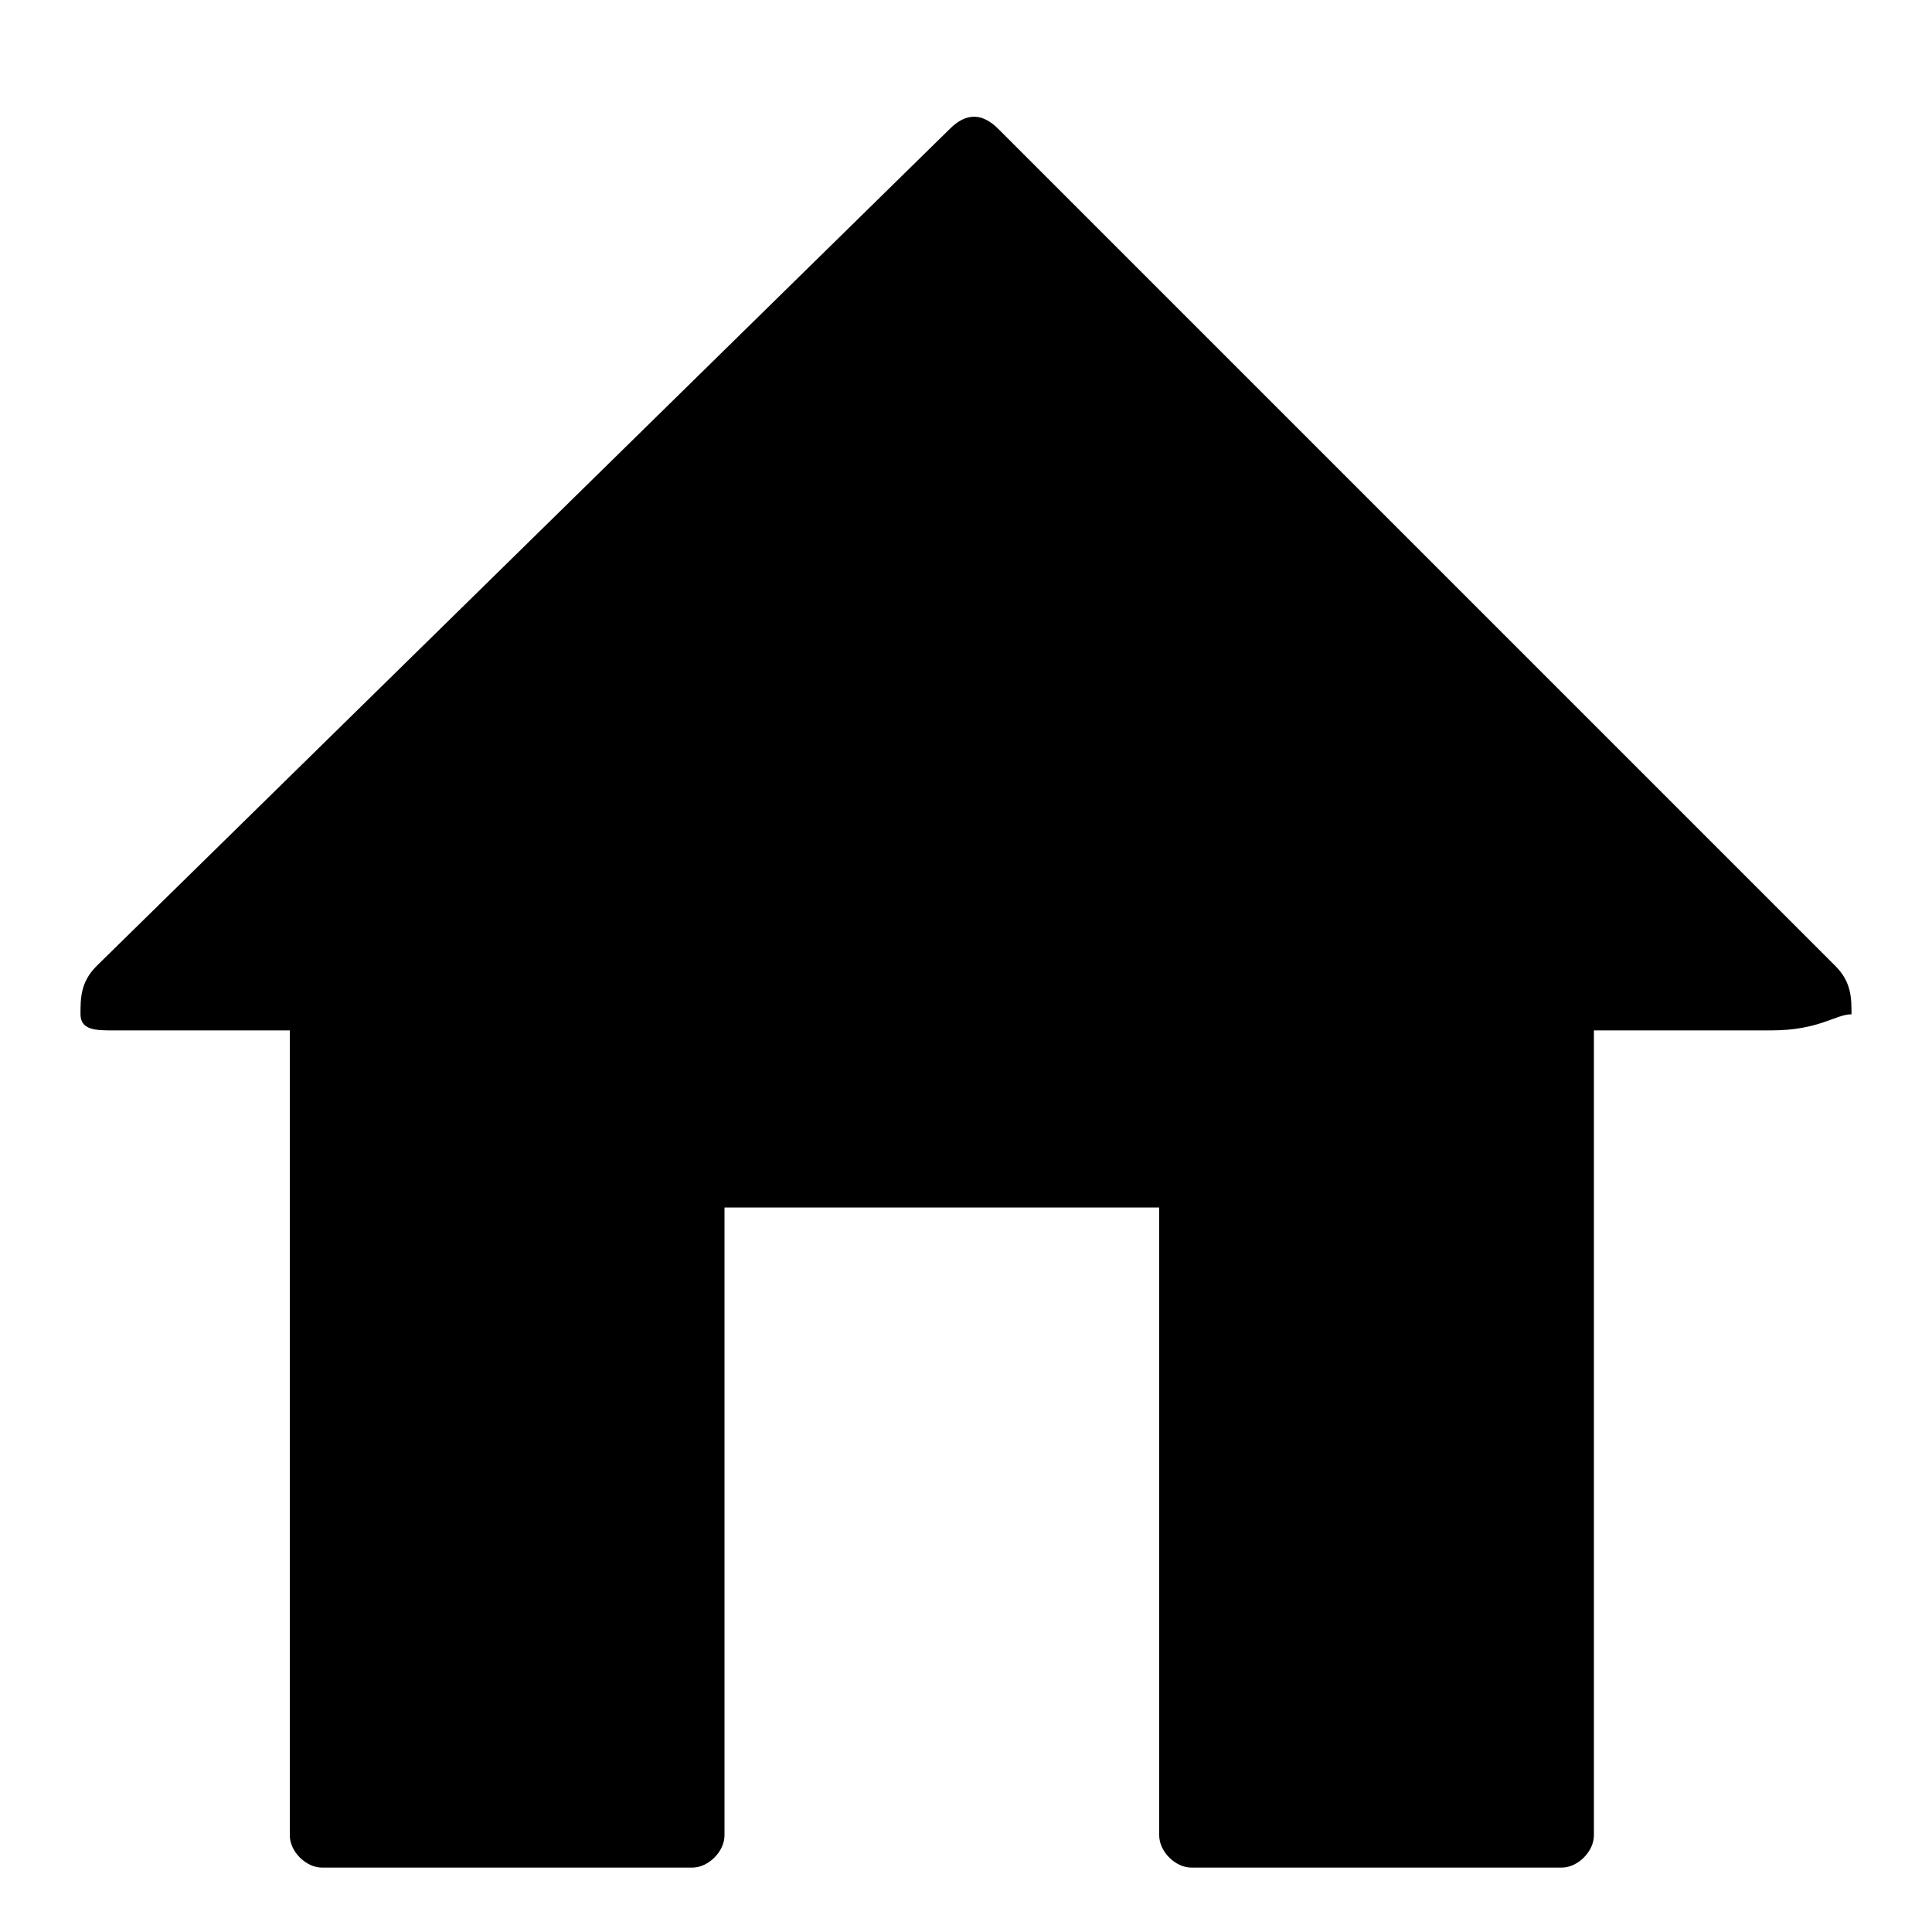
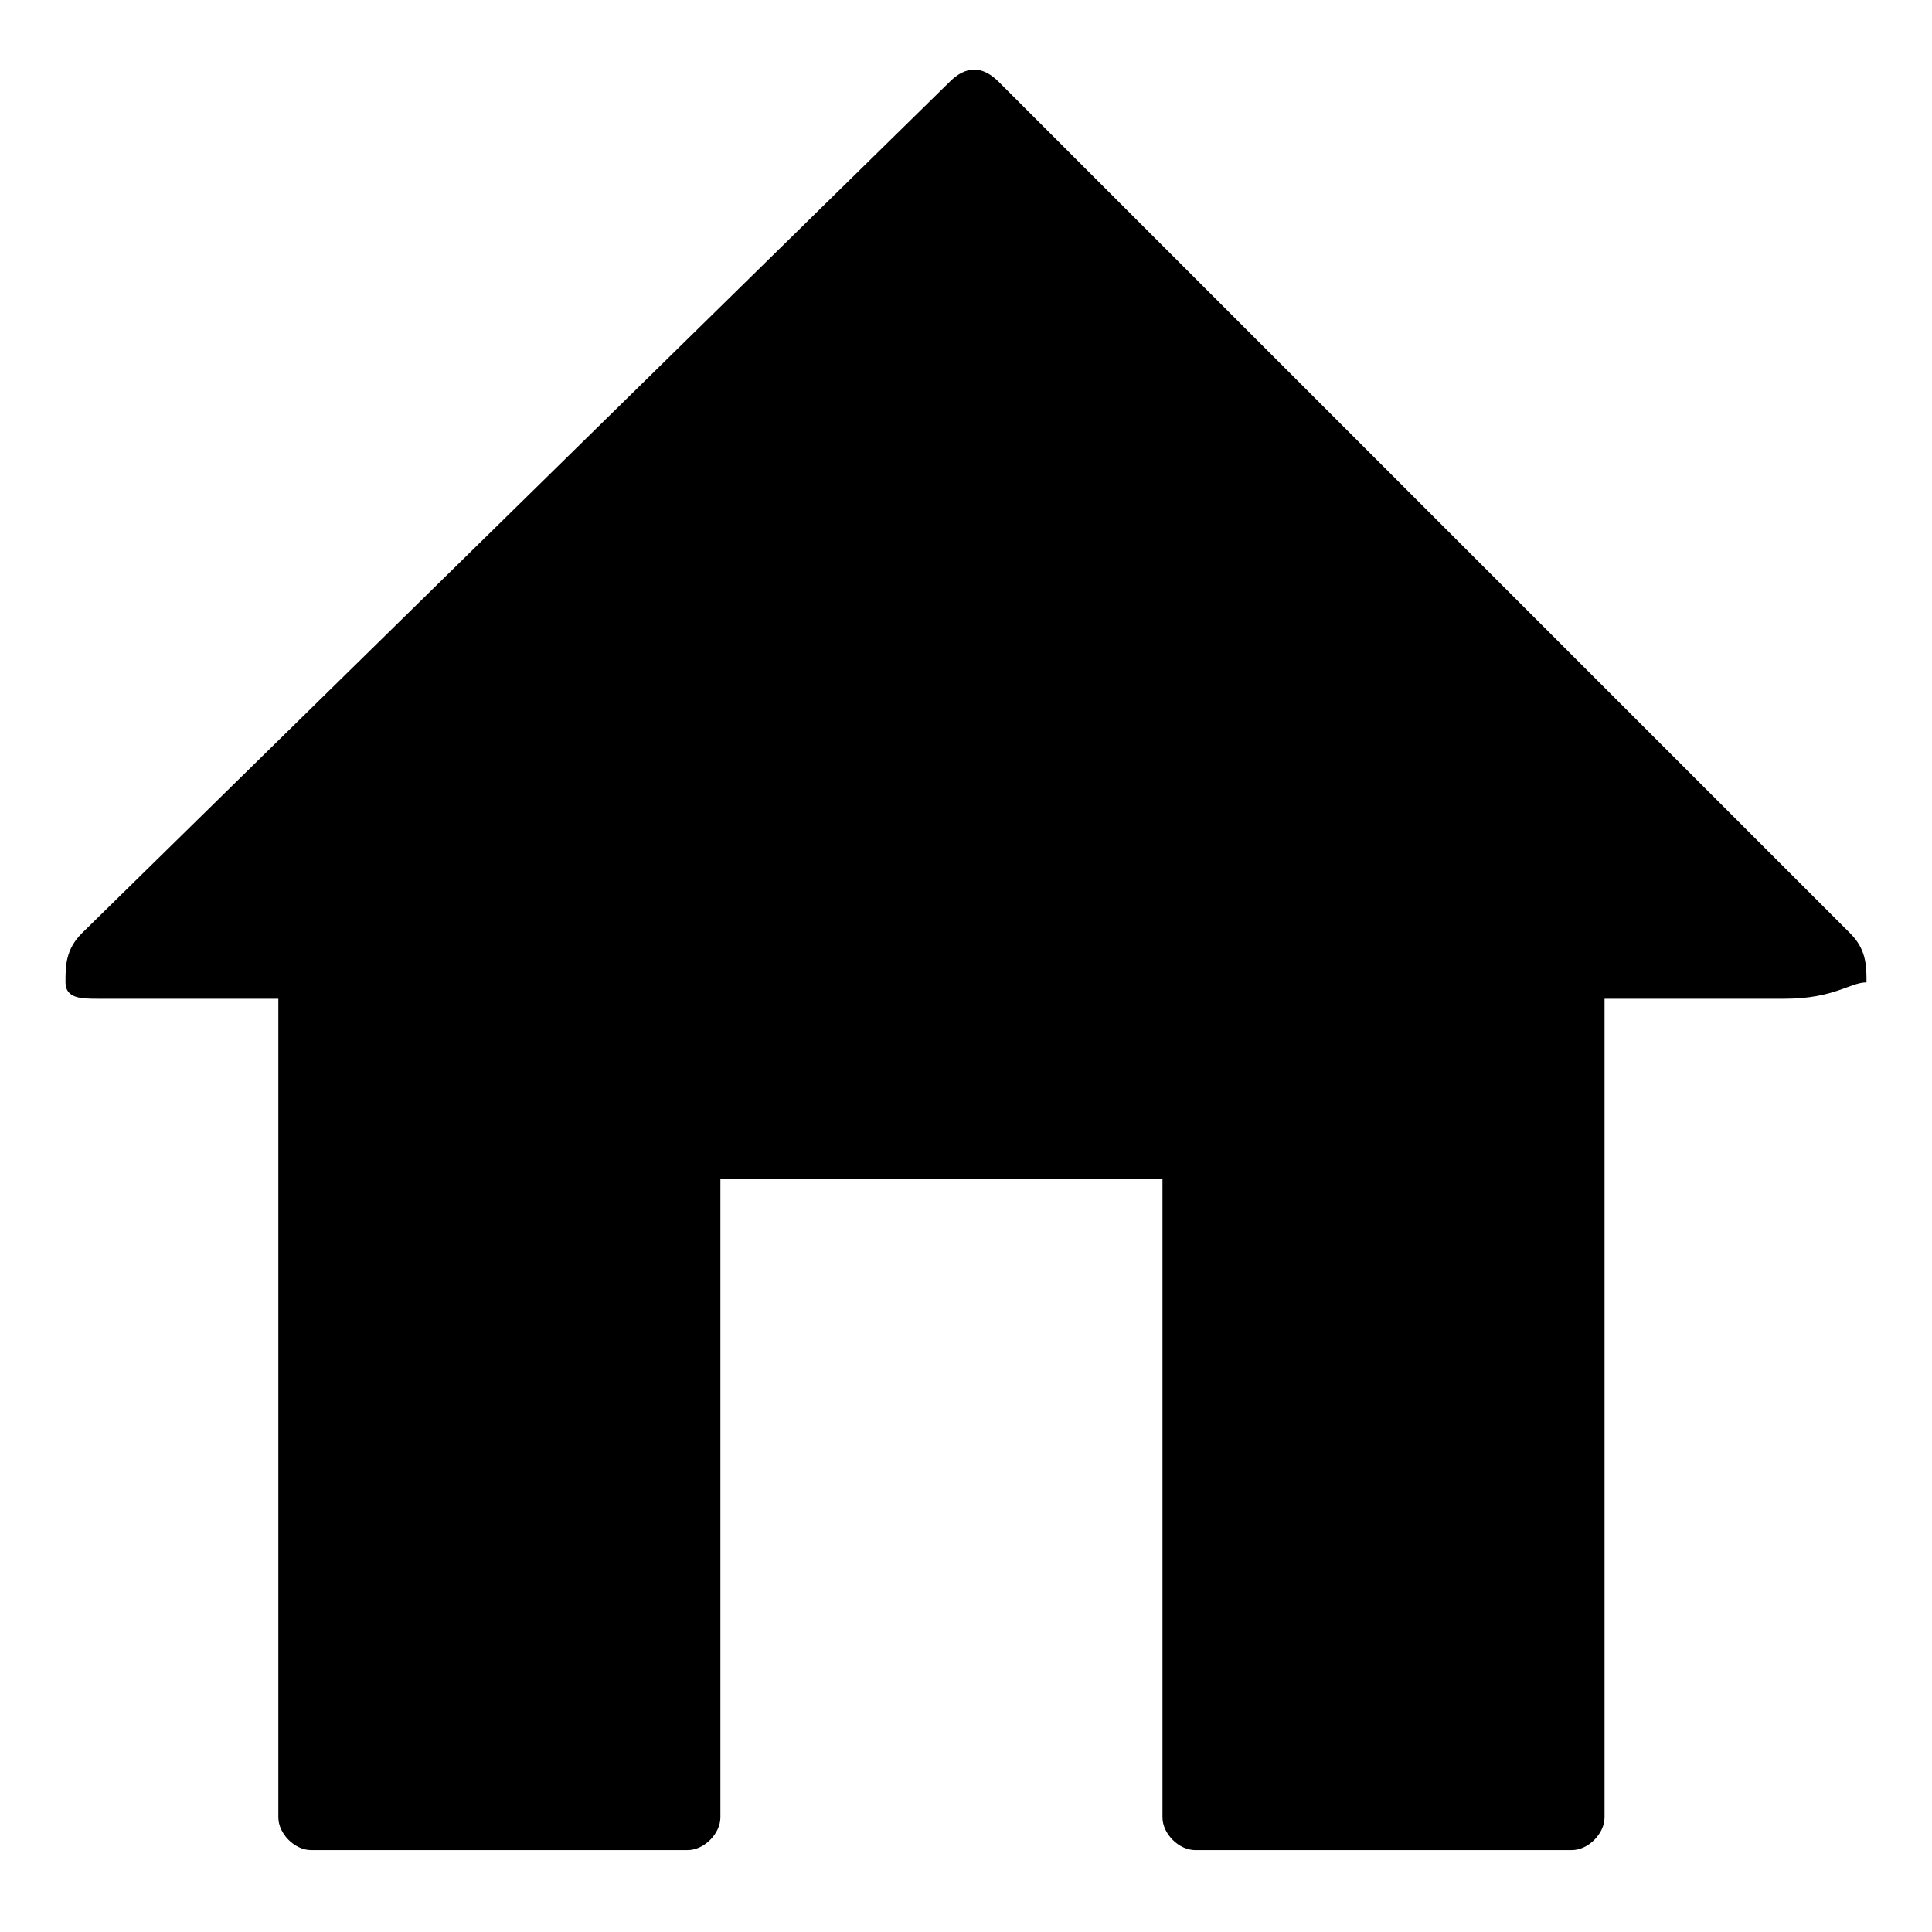
- <svg xmlns="http://www.w3.org/2000/svg" height="12" width="12">
-   <path d="M11.5 6.3c0-.1 0-.2-.1-.3L6.2.8C6.1.7 6 .7 5.9.8L.6 6c-.1.1-.1.2-.1.3 0 .1.1.1.2.1h1.1v5c0 .1.1.2.2.2h2.3c.1 0 .2-.1.2-.2V7.5h2.7v3.9c0 .1.1.2.2.2h2.3c.1 0 .2-.1.2-.2v-5H11c.3 0 .4-.1.5-.1" clip-path="url(#SVGID_2_)" />
+ <svg xmlns="http://www.w3.org/2000/svg" version="1.1" id="Layer_1" x="0px" y="0px" viewBox="0 0 11.8 11.8" style="enable-background:new 0 0 11.8 11.8;" xml:space="preserve">
+   <path d="M11.4,6c0-0.1,0-0.2-0.1-0.3L6.1,0.5C6,0.4,5.9,0.4,5.8,0.5L0.5,5.7C0.4,5.8,0.4,5.9,0.4,6c0,0.1,0.1,0.1,0.2,0.1h1.1v5  c0,0.1,0.1,0.2,0.2,0.2h2.3c0.1,0,0.2-0.1,0.2-0.2V7.2h2.7v3.9c0,0.1,0.1,0.2,0.2,0.2h2.3c0.1,0,0.2-0.1,0.2-0.2v-5h1.1  C11.2,6.1,11.3,6,11.4,6" />
</svg>
